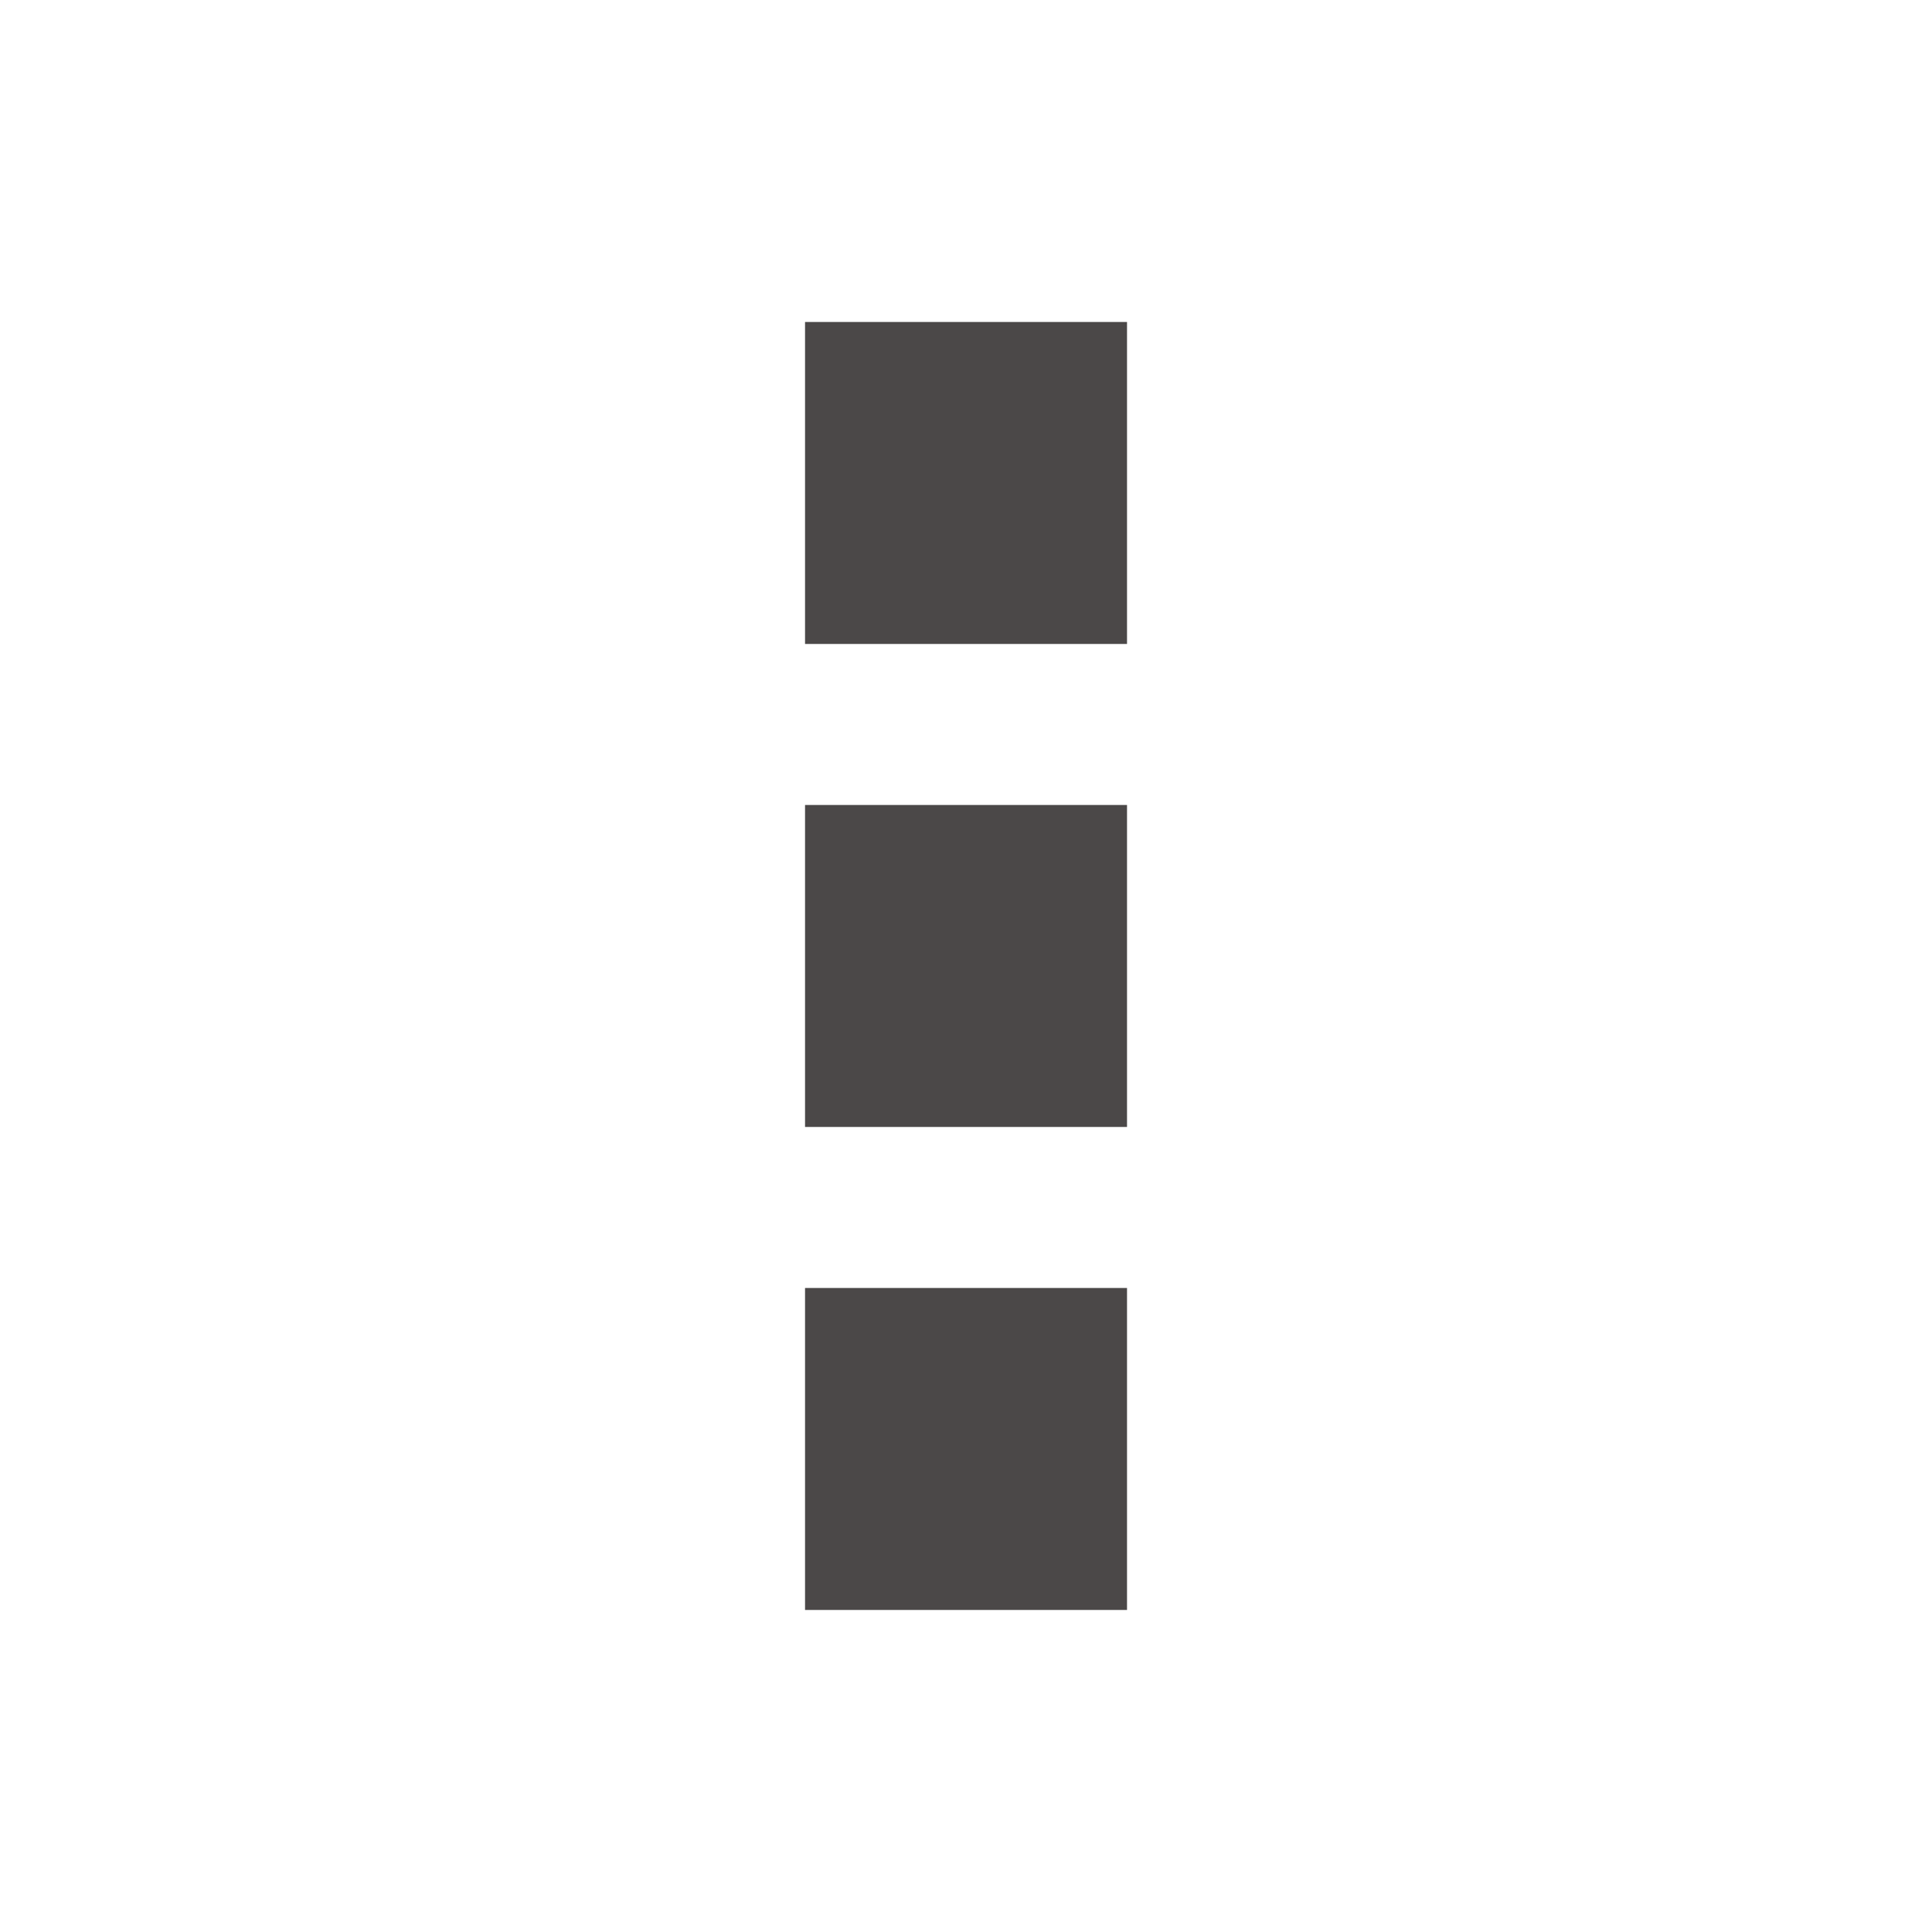
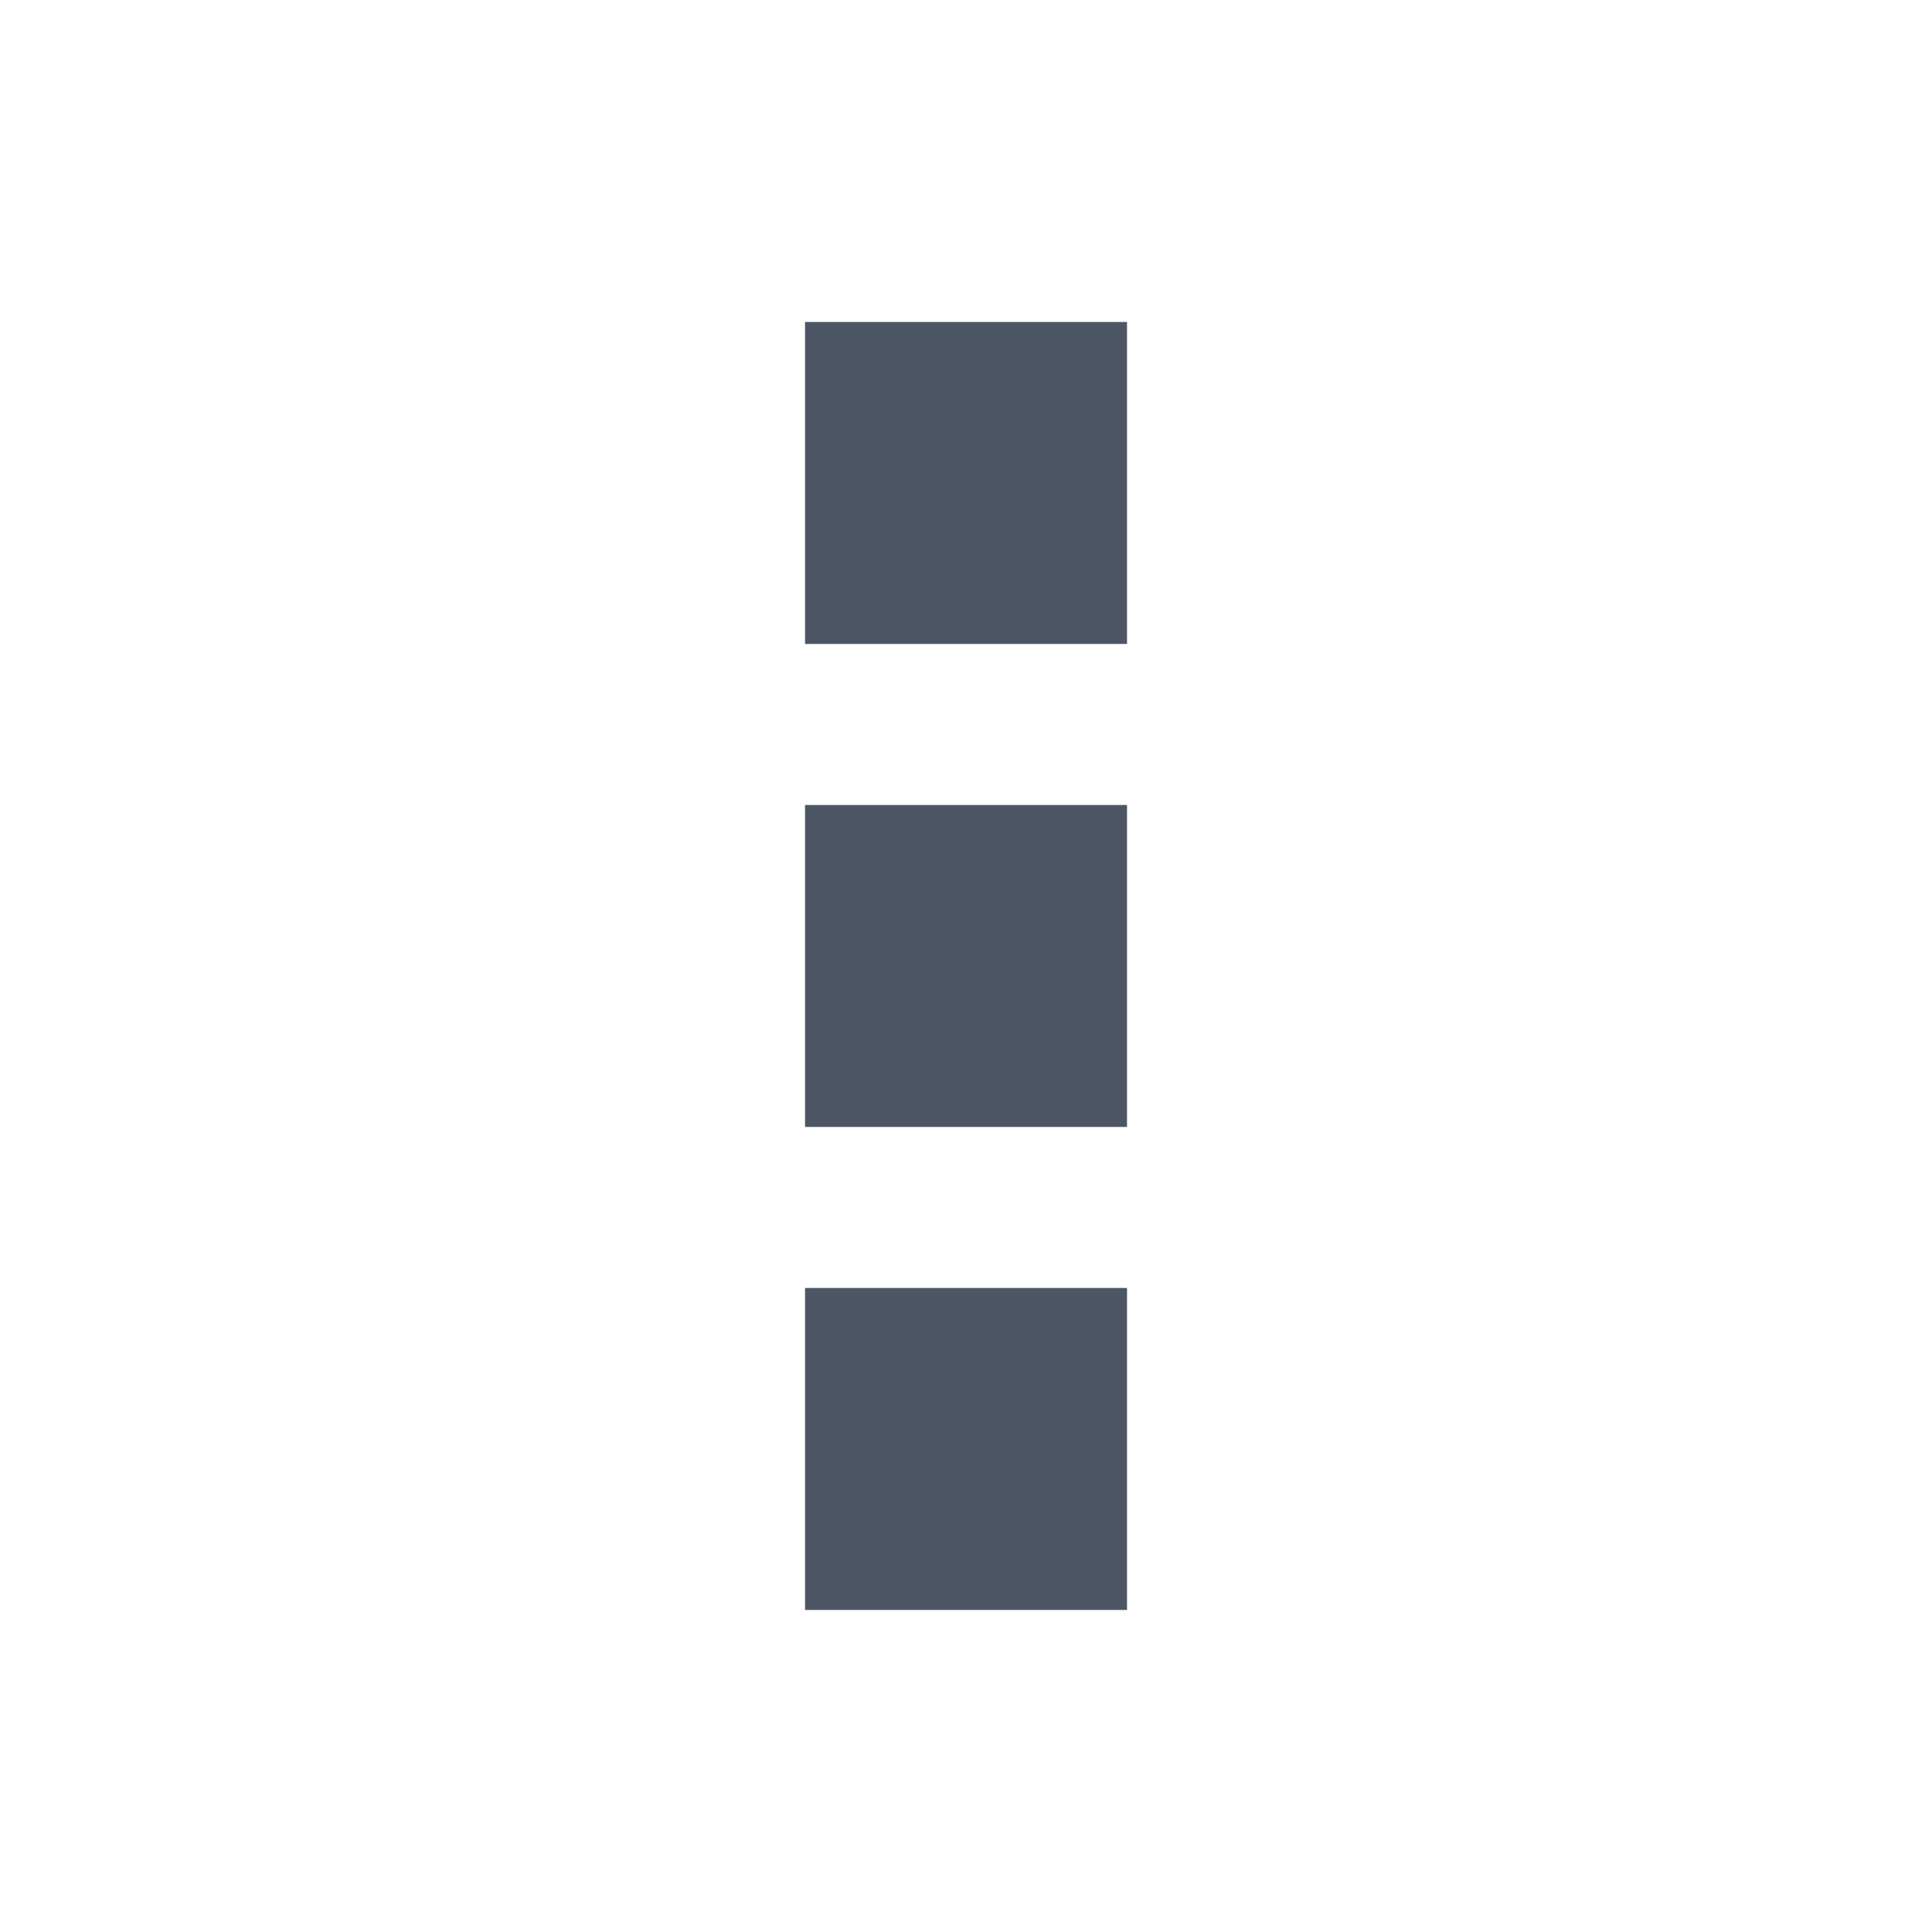
<svg xmlns="http://www.w3.org/2000/svg" fill="none" height="32" viewBox="0 0 32 32" width="32">
-   <g fill="#4b4848">
+   <g fill="#4c5664">
    <path d="m18.667 5.333h-5.333v5.333h5.333z" />
    <path d="m18.667 13.333h-5.333v5.333h5.333z" />
    <path d="m18.667 21.333h-5.333v5.333h5.333z" />
  </g>
</svg>
